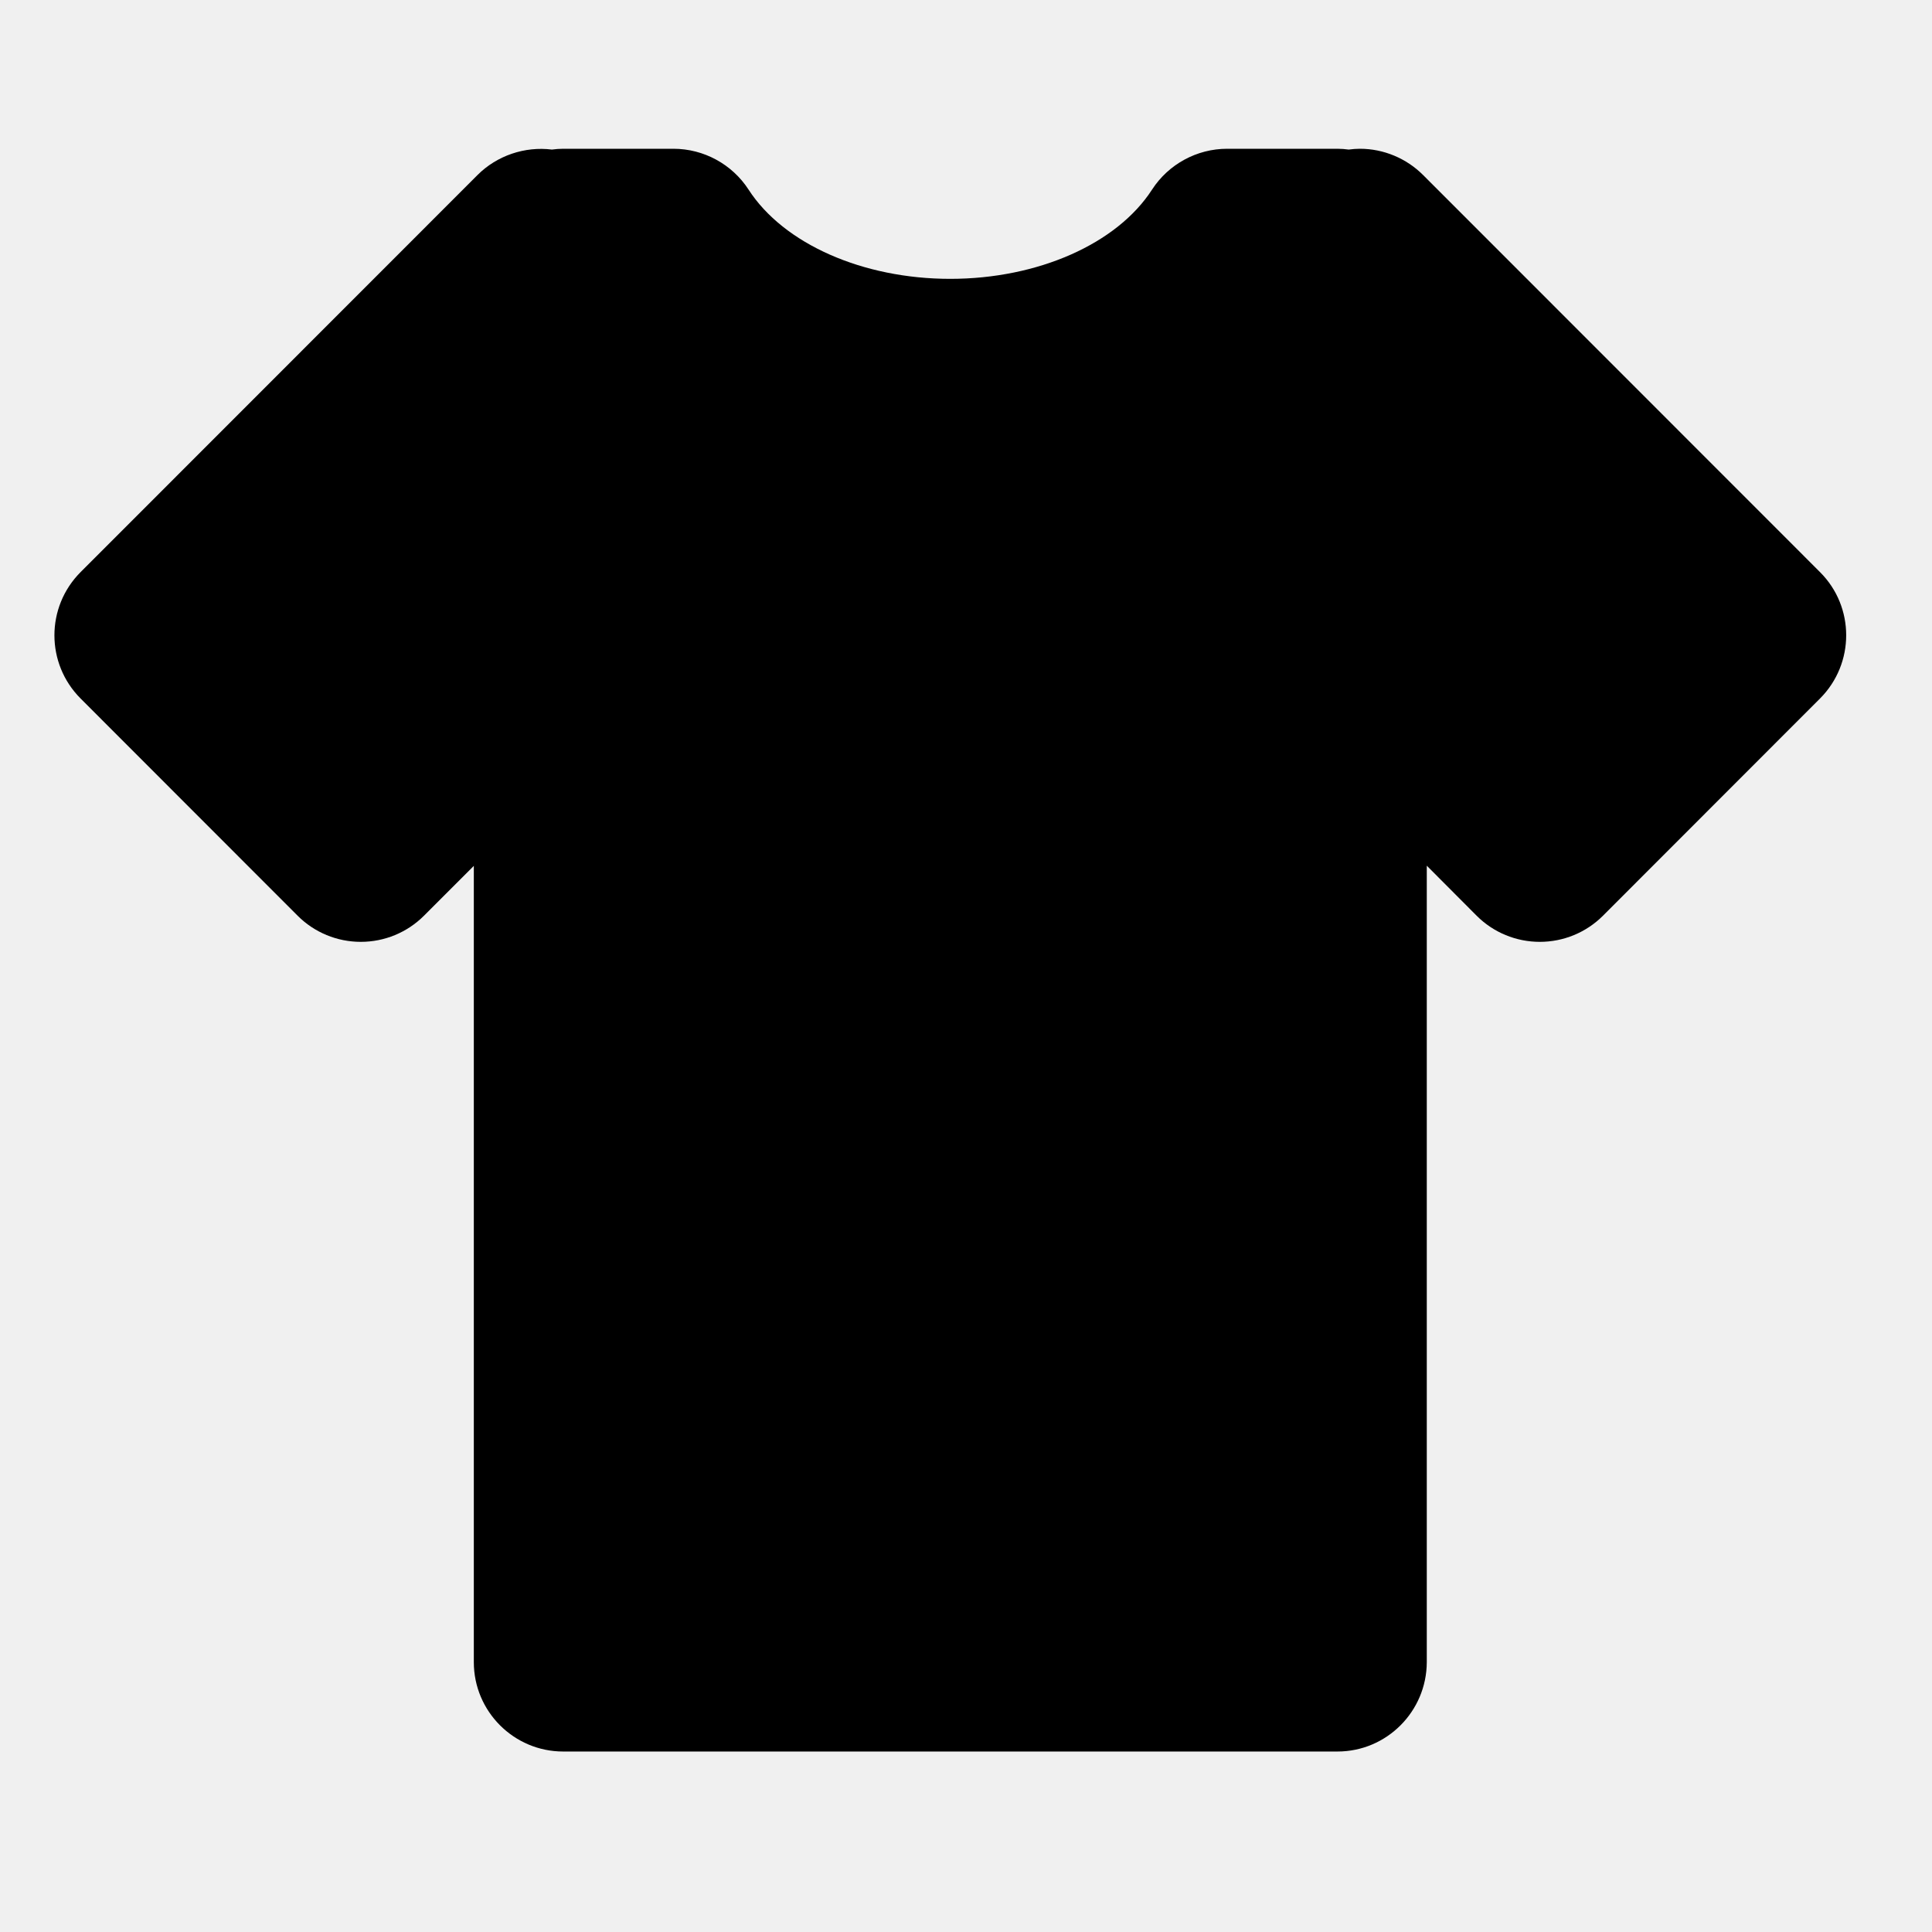
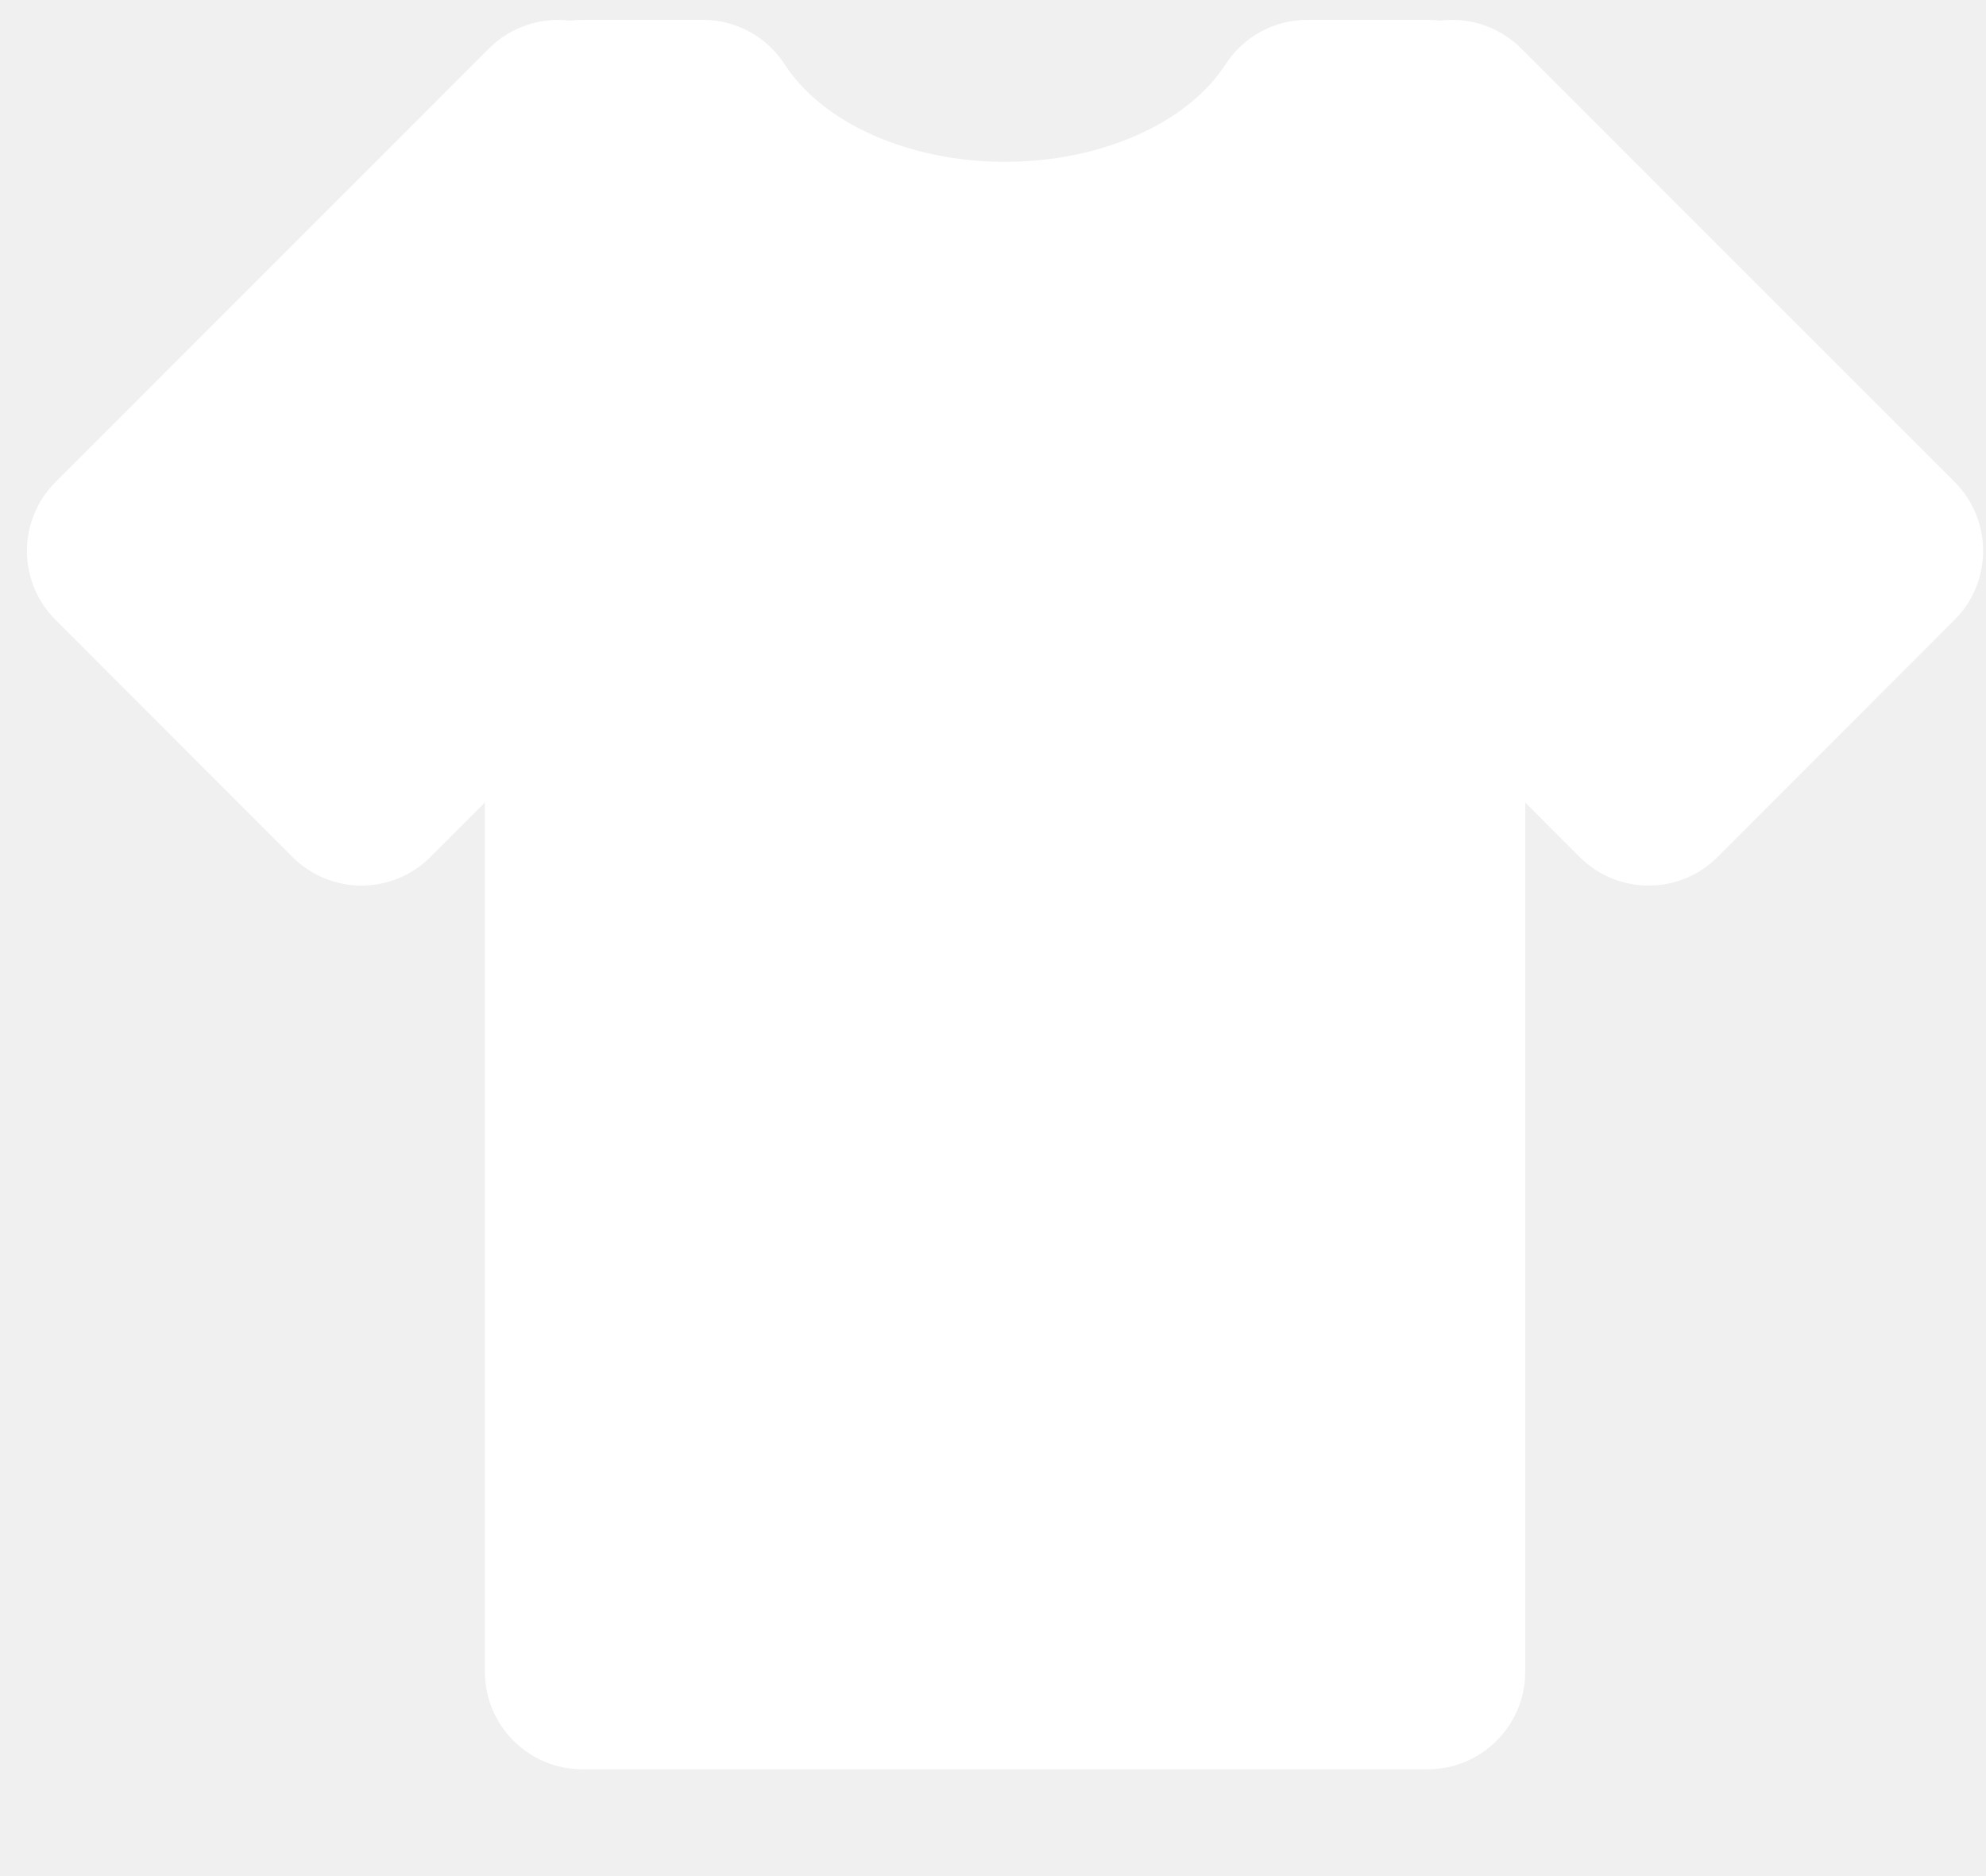
- <svg xmlns="http://www.w3.org/2000/svg" width="12" height="12" viewBox="0 0 12 12" fill="none">
-   <g clip-path="url(#clip0_509_85)">
-     <path d="M8.447 1.479L8.307 1.618V1.479H7.622C7.313 1.957 6.66 2.287 5.902 2.287C5.145 2.287 4.492 1.957 4.183 1.479H3.498V1.618L3.358 1.479L0.893 3.946L2.241 5.296L3.498 4.039L3.498 10.324H8.307V4.039L9.563 5.296L10.912 3.946L8.447 1.479Z" fill="black" />
-     <path d="M8.307 10.879H3.498C3.192 10.879 2.943 10.63 2.943 10.324V5.378L2.633 5.688C2.529 5.792 2.388 5.85 2.241 5.85C2.094 5.85 1.953 5.792 1.849 5.688L0.5 4.338C0.284 4.121 0.284 3.771 0.5 3.554L2.966 1.087C3.087 0.966 3.26 0.908 3.428 0.929C3.451 0.926 3.474 0.924 3.498 0.924H4.183C4.371 0.924 4.547 1.02 4.649 1.177C4.867 1.515 5.359 1.732 5.902 1.732C6.446 1.732 6.938 1.515 7.156 1.177C7.258 1.02 7.434 0.924 7.622 0.924H8.307C8.331 0.924 8.354 0.926 8.377 0.929C8.4 0.926 8.423 0.924 8.446 0.924C8.447 0.924 8.447 0.924 8.447 0.924C8.593 0.924 8.735 0.983 8.839 1.087L11.305 3.554C11.521 3.77 11.521 4.121 11.305 4.338L9.956 5.688C9.852 5.792 9.711 5.85 9.564 5.85C9.564 5.85 9.564 5.85 9.564 5.85C9.417 5.85 9.276 5.792 9.172 5.688L8.862 5.377V10.324C8.861 10.63 8.613 10.879 8.307 10.879ZM4.052 9.77H7.752L7.752 4.039C7.752 3.815 7.887 3.613 8.094 3.527C8.302 3.44 8.54 3.488 8.699 3.647L9.563 4.511L10.128 3.946L8.354 2.171C8.266 2.179 8.179 2.165 8.095 2.131C8.037 2.107 7.985 2.073 7.94 2.033H7.892C7.434 2.538 6.701 2.841 5.902 2.841C5.104 2.841 4.371 2.538 3.913 2.033H3.865C3.82 2.073 3.768 2.106 3.71 2.131C3.626 2.165 3.537 2.177 3.45 2.171L1.676 3.946L2.241 4.512L3.105 3.647C3.264 3.488 3.502 3.441 3.71 3.527C3.917 3.613 4.052 3.815 4.052 4.039V9.77H4.052Z" fill="black" />
-   </g>
-   <defs>
-     <clipPath id="clip0_509_85">
-       <rect width="11.129" height="11.129" fill="white" transform="translate(0.337891 0.337891)" />
-     </clipPath>
-   </defs>
+ <svg xmlns="http://www.w3.org/2000/svg" width="18" height="17" viewBox="0 0 18 17" fill="none">
+   <path d="M13.162 1.064L12.941 1.286V1.064H11.849C11.356 1.825 10.316 2.351 9.109 2.351C7.903 2.351 6.863 1.825 6.371 1.064H5.278V1.286L5.056 1.064L1.128 4.994L3.277 7.145L5.278 5.142L5.278 15.155H12.94V5.142L14.942 7.145L17.09 4.994L13.162 1.064Z" fill="white" />
+   <path d="M12.94 16.039H5.278C4.791 16.039 4.395 15.643 4.395 15.155L4.395 7.275L3.901 7.769C3.736 7.935 3.511 8.028 3.276 8.028C3.042 8.028 2.817 7.935 2.651 7.769L0.503 5.619C0.158 5.274 0.158 4.715 0.503 4.37L4.432 0.439C4.623 0.247 4.9 0.154 5.167 0.187C5.204 0.183 5.241 0.18 5.278 0.18L6.371 0.18C6.67 0.18 6.95 0.332 7.112 0.584C7.46 1.121 8.244 1.467 9.109 1.467C9.975 1.467 10.759 1.121 11.107 0.584C11.27 0.332 11.549 0.18 11.849 0.18L12.941 0.18C12.978 0.18 13.015 0.183 13.052 0.187C13.088 0.183 13.125 0.18 13.162 0.18C13.162 0.18 13.162 0.18 13.162 0.18C13.397 0.18 13.621 0.274 13.787 0.439L17.716 4.369C18.06 4.714 18.06 5.273 17.716 5.618L15.567 7.769C15.402 7.935 15.177 8.028 14.943 8.028C14.942 8.028 14.942 8.028 14.942 8.028C14.708 8.028 14.483 7.935 14.318 7.77L13.824 7.275V15.155C13.823 15.643 13.428 16.039 12.94 16.039ZM6.162 14.272H12.057V5.143C12.057 4.785 12.272 4.463 12.602 4.326C12.932 4.189 13.311 4.265 13.564 4.518L14.941 5.895L15.842 4.994L13.015 2.166C12.874 2.179 12.736 2.157 12.603 2.102C12.511 2.064 12.427 2.011 12.355 1.947H12.279C11.55 2.751 10.381 3.234 9.109 3.234C7.838 3.234 6.67 2.751 5.94 1.947H5.864C5.792 2.011 5.709 2.064 5.616 2.102C5.482 2.157 5.34 2.177 5.203 2.166L2.376 4.995L3.276 5.896L4.653 4.518C4.906 4.265 5.285 4.189 5.616 4.326C5.946 4.463 6.161 4.785 6.161 5.143L6.161 14.272H6.162Z" fill="white" />
</svg>
